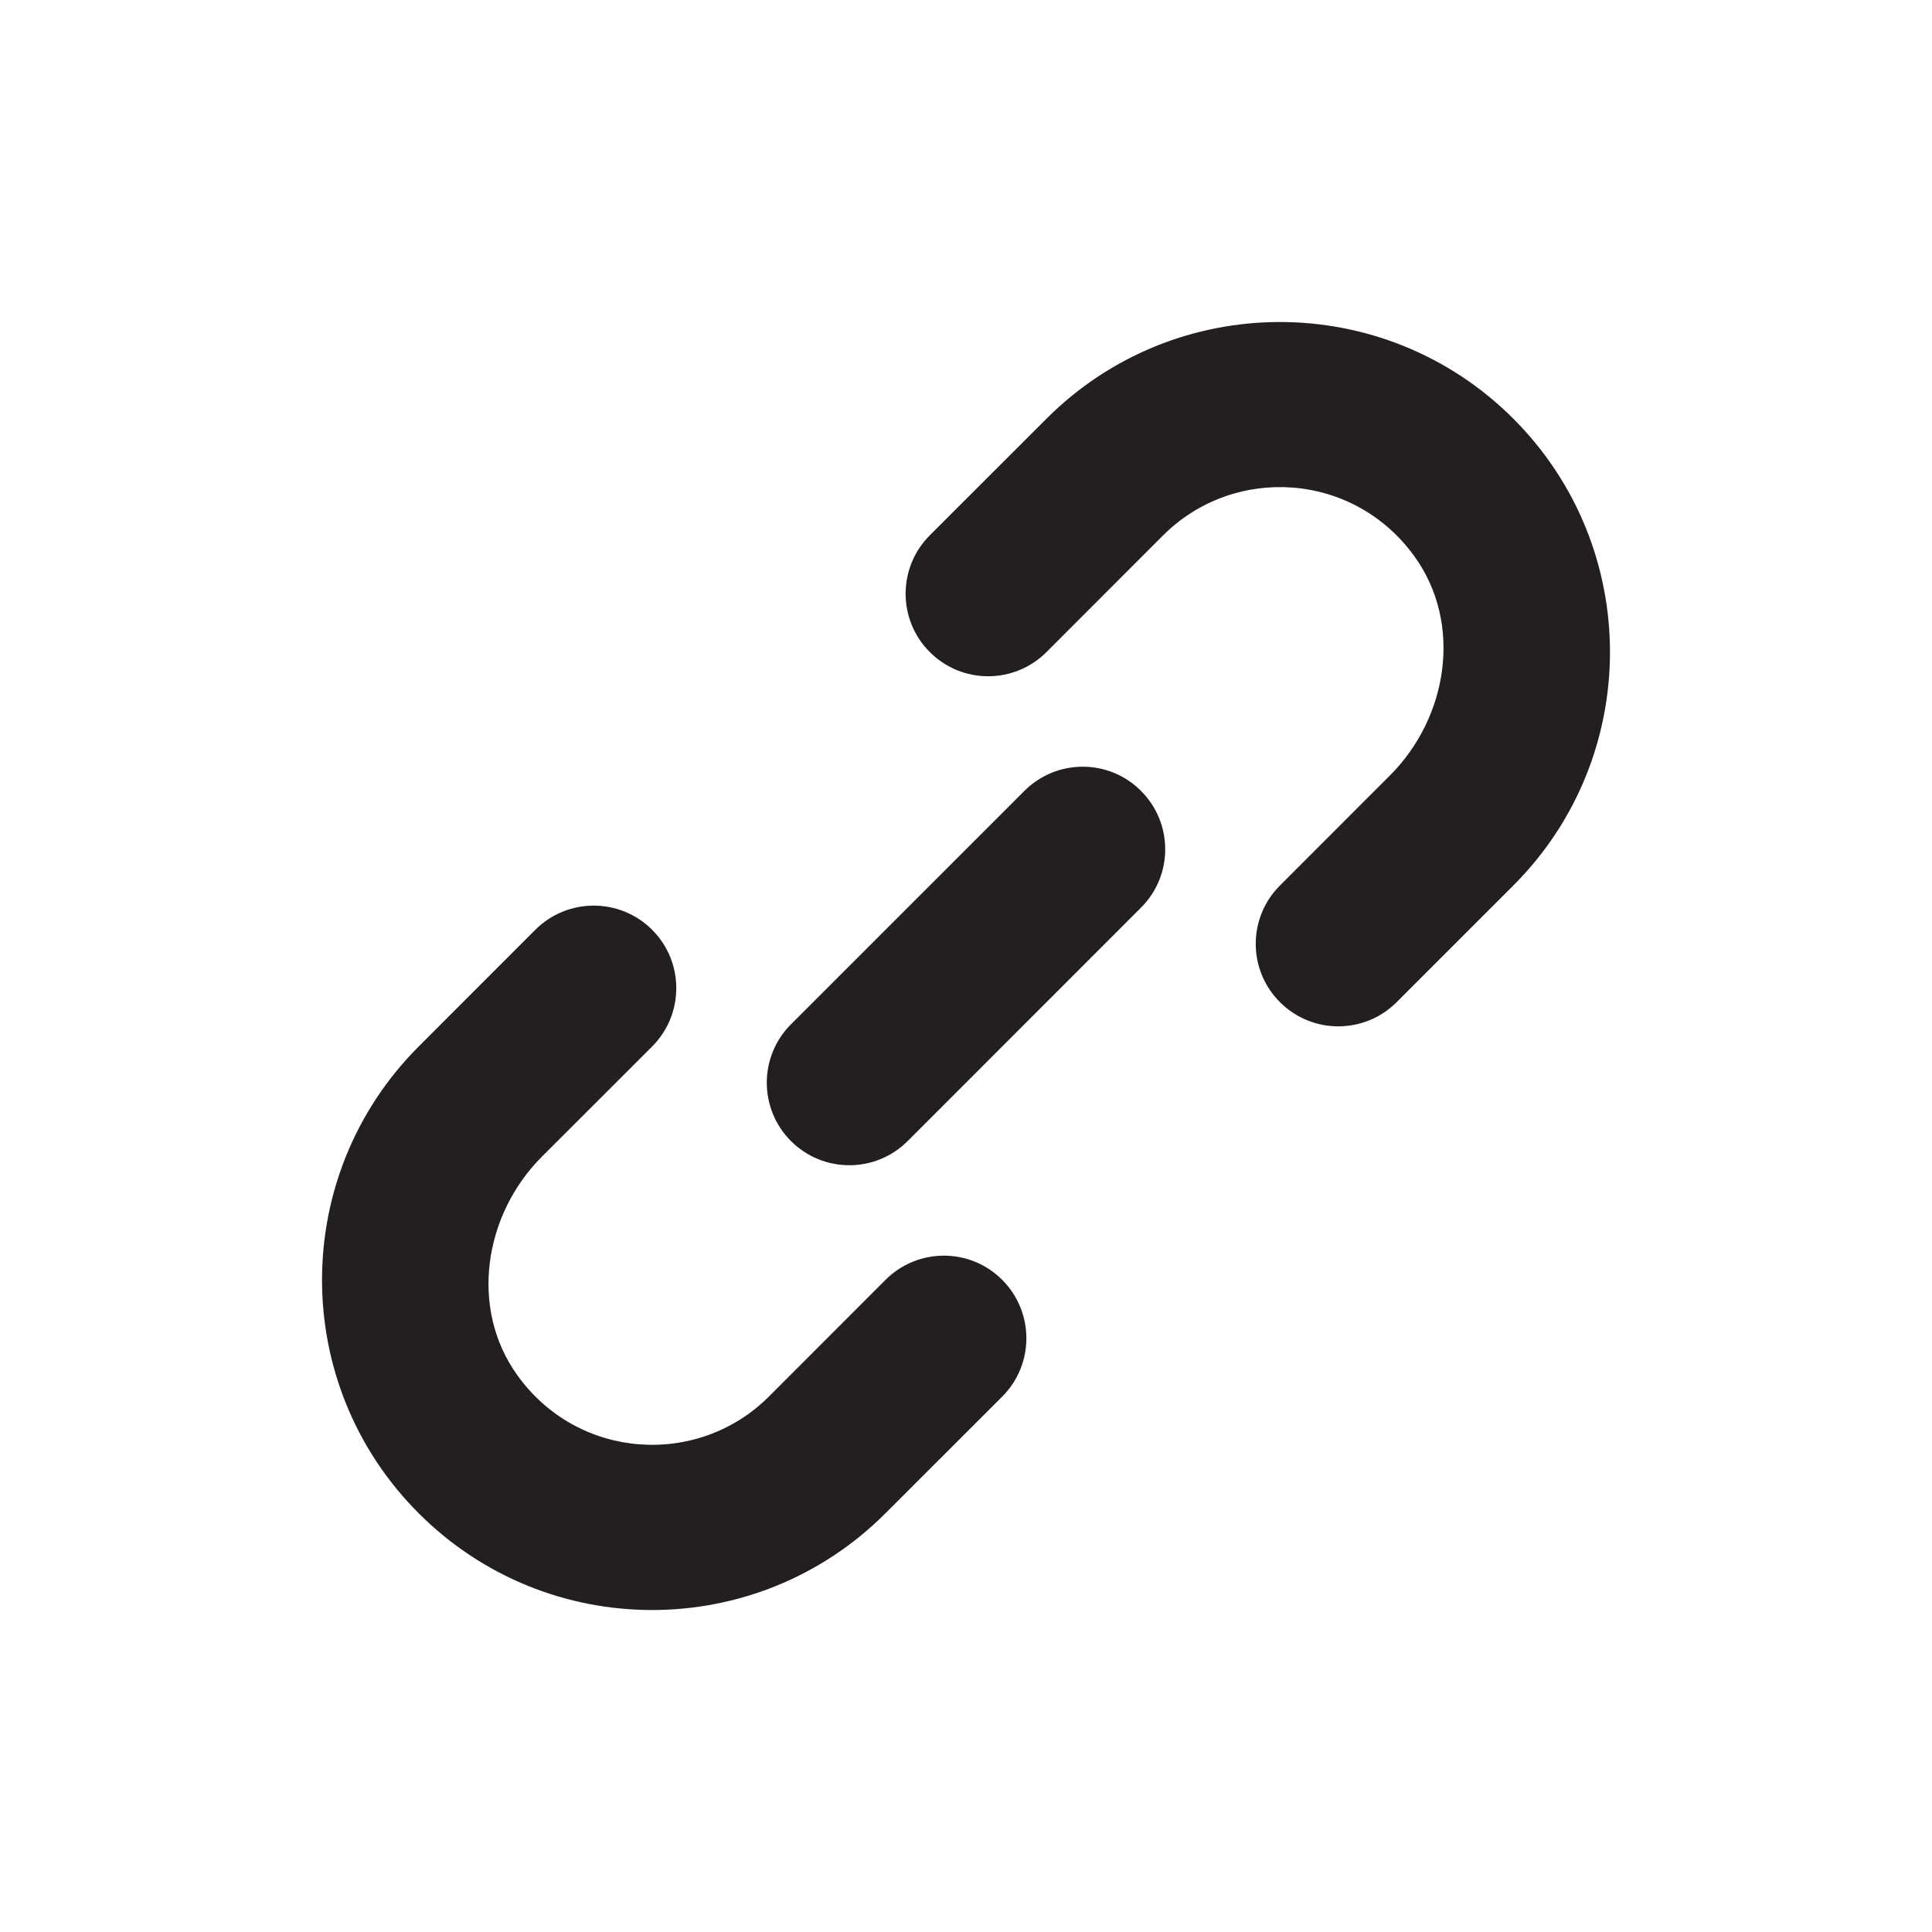
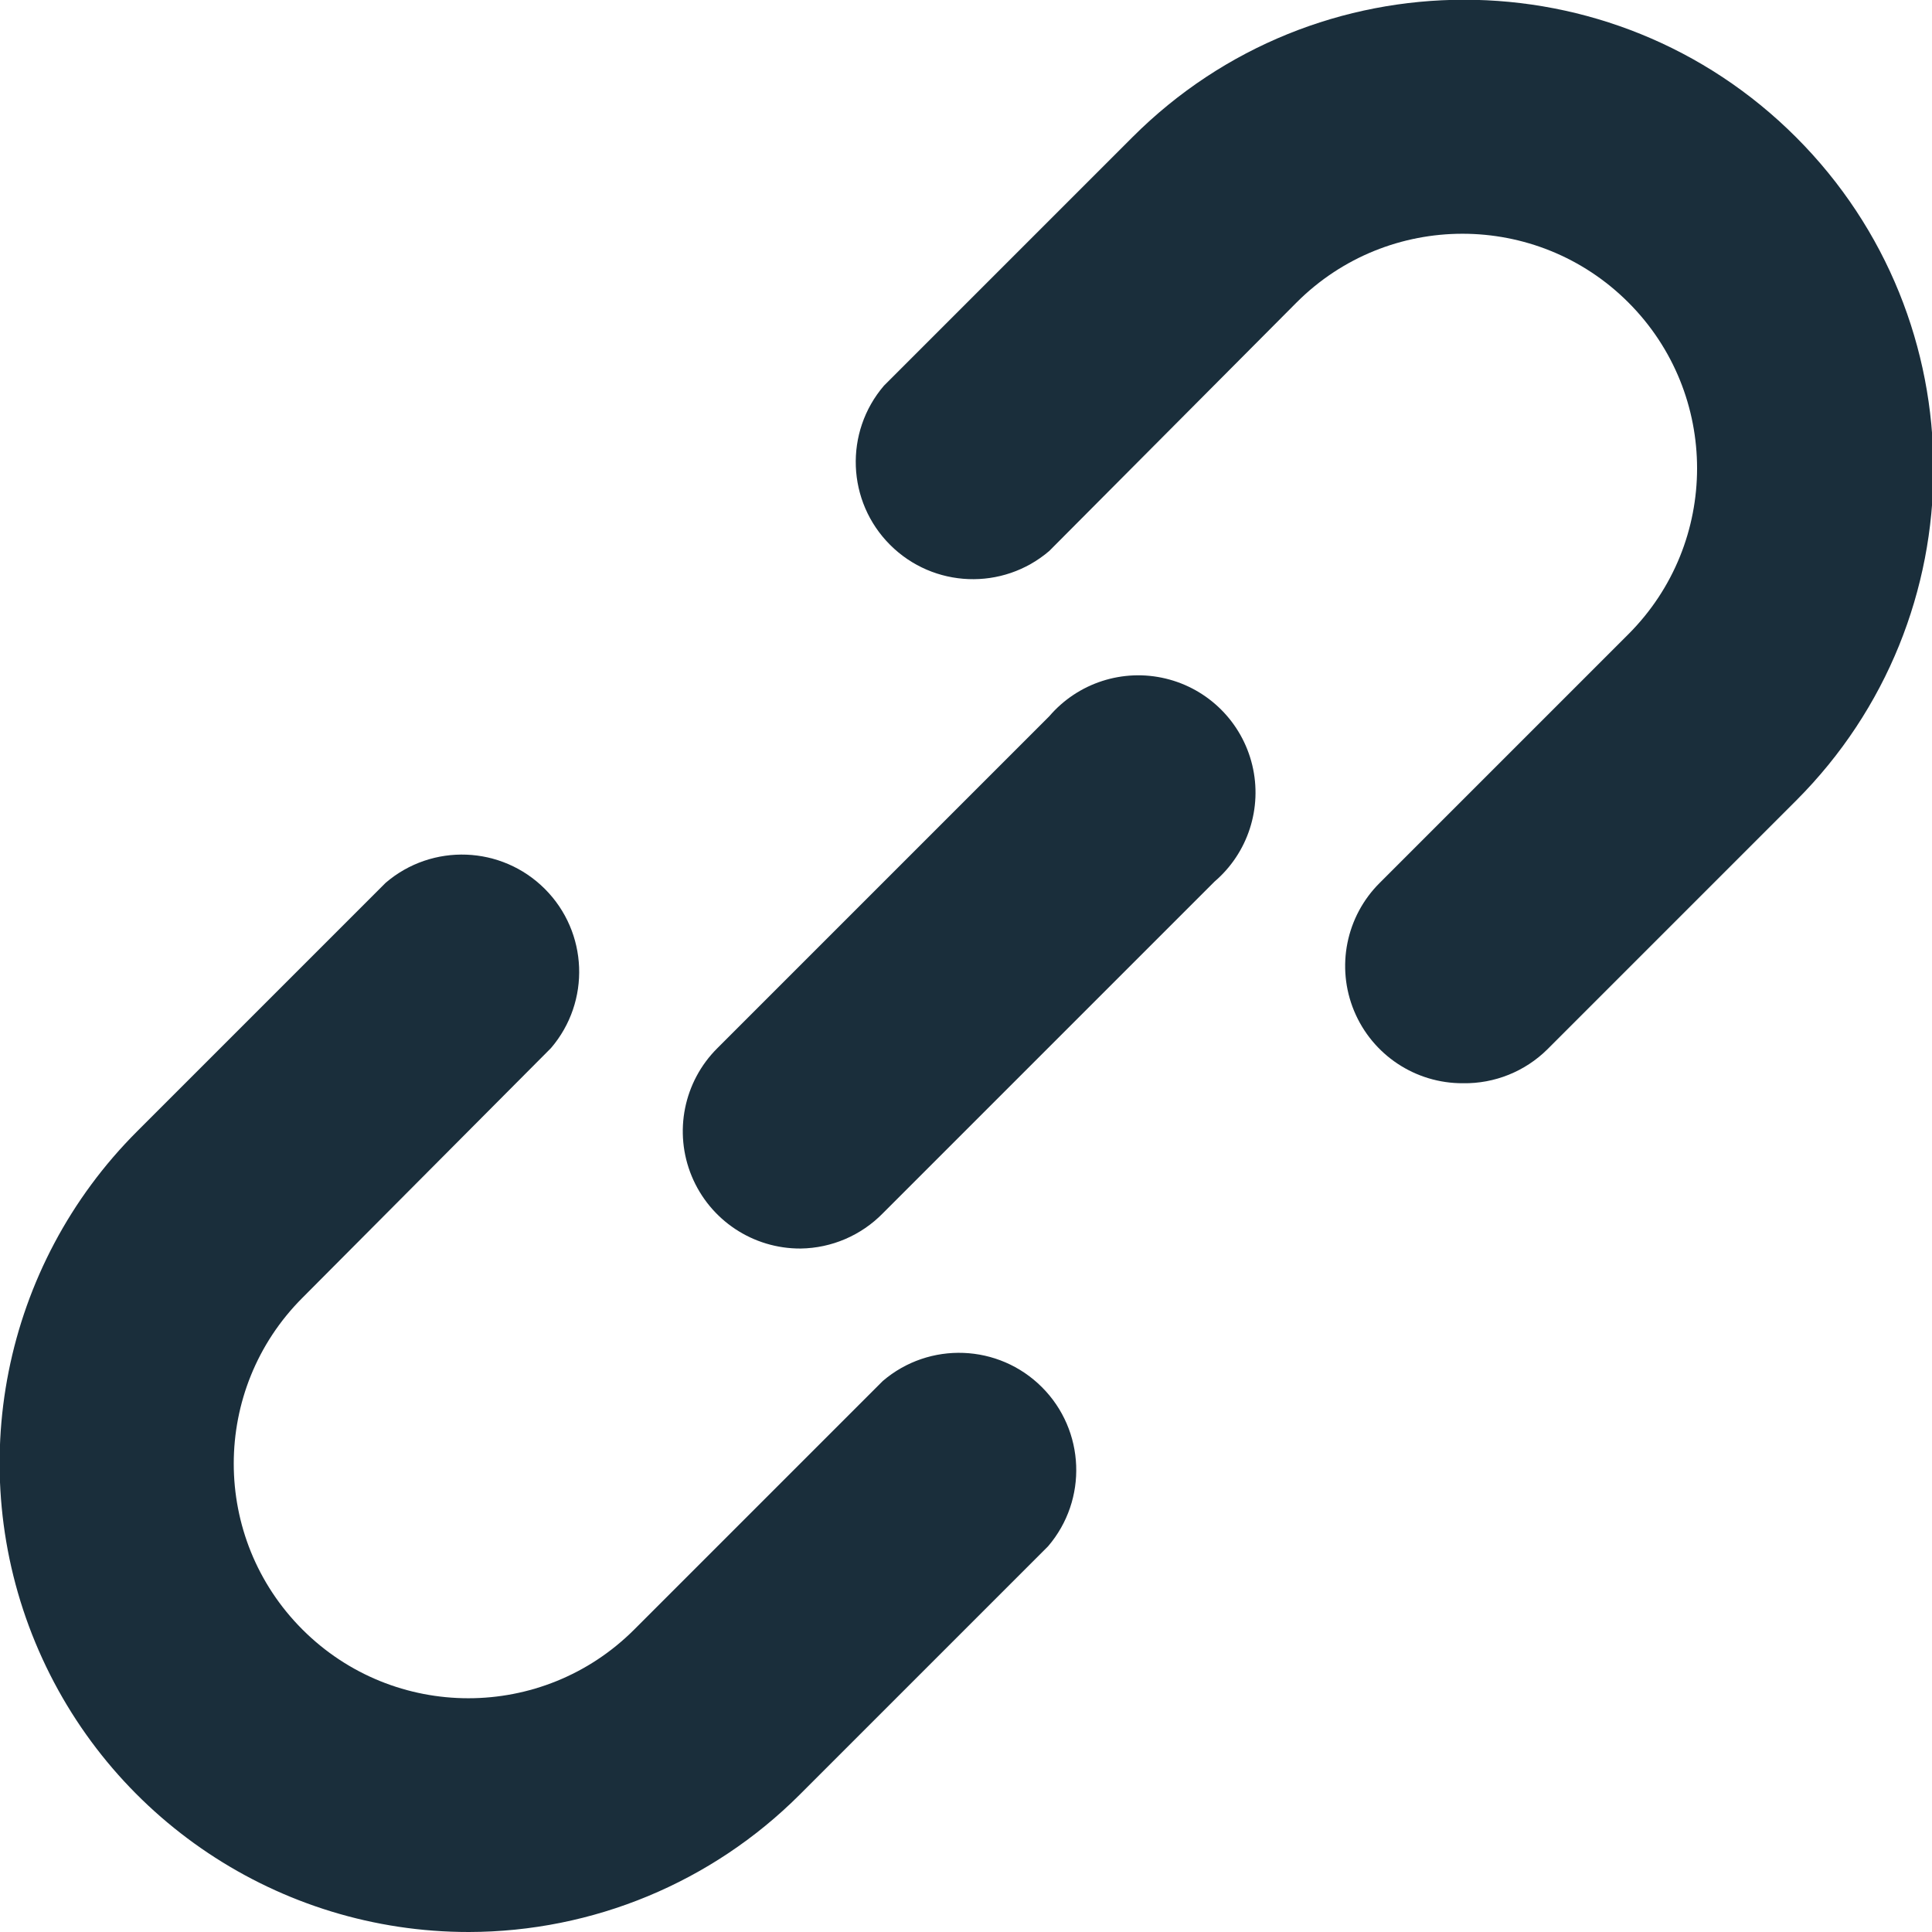
- <svg xmlns="http://www.w3.org/2000/svg" width="24px" height="24px" viewBox="0 0 24 24" version="1.1">
-   <defs />
-   <g id="2px-24-Grid" stroke="none" stroke-width="1" fill="none" fill-rule="evenodd">
-     <g id="Icon/Dark/Link" fill="#231F20">
-       <path d="M18.799,5.201 C20.4,6.802 20.4,9.399 18.799,11 L17.35,12.449 C16.949,12.85 16.3,12.85 15.9,12.449 C15.499,12.05 15.499,11.4 15.9,11 L17.268,9.631 C17.99,8.909 18.17,7.746 17.574,6.916 C16.816,5.859 15.33,5.771 14.449,6.65 L13,8.1 C12.6,8.501 11.95,8.501 11.55,8.1 C11.15,7.7 11.15,7.051 11.55,6.65 L13,5.201 C14.601,3.6 17.198,3.6 18.799,5.201 Z M11,15.899 C11.401,15.498 12.05,15.498 12.45,15.899 C12.85,16.3 12.85,16.949 12.45,17.349 L11,18.798 C9.399,20.401 6.802,20.401 5.201,18.798 C3.6,17.197 3.6,14.602 5.201,13 L6.65,11.55 C7.051,11.15 7.7,11.15 8.101,11.55 C8.501,11.951 8.501,12.599 8.101,13 L6.732,14.368 C6.01,15.09 5.83,16.253 6.426,17.083 C7.184,18.14 8.671,18.228 9.551,17.349 L11,15.899 Z M12.725,9.825 C13.126,9.424 13.775,9.424 14.174,9.825 C14.575,10.226 14.575,10.875 14.174,11.275 L11.275,14.175 C10.875,14.575 10.226,14.575 9.826,14.175 C9.425,13.774 9.425,13.125 9.826,12.724 L12.725,9.825 Z" id="Combined-Shape" />
-     </g>
-   </g>
+ <svg xmlns="http://www.w3.org/2000/svg" id="Layer_1" viewBox="0 0 16.48 16.48">
+   <path d="M16.24,13a1,1,0,0,1-.71-1.71l2.12-2.12a2,2,0,0,0-2.83-2.83L12.71,8.46a1,1,0,0,1-1.41-1.41l2.12-2.12a4,4,0,0,1,5.66,5.66l-2.12,2.12A1,1,0,0,1,16.24,13Z" transform="translate(-3.76 -3.76)" fill="#1a2e3b" />
+   <path d="M7.76,20.24a4,4,0,0,1-2.83-6.83l2.12-2.12a1,1,0,0,1,1.41,1.41L6.34,14.83a2,2,0,0,0,2.83,2.83l2.12-2.12a1,1,0,0,1,1.41,1.41l-2.12,2.12A4,4,0,0,1,7.76,20.24Z" transform="translate(-3.76 -3.76)" fill="#1a2e3b" />
+   <path d="M10.59,14.41a1,1,0,0,1-.71-1.71l2.83-2.83a1,1,0,1,1,1.41,1.41l-2.83,2.83A1,1,0,0,1,10.59,14.41Z" transform="translate(-3.76 -3.76)" fill="#1a2e3b" />
</svg>
